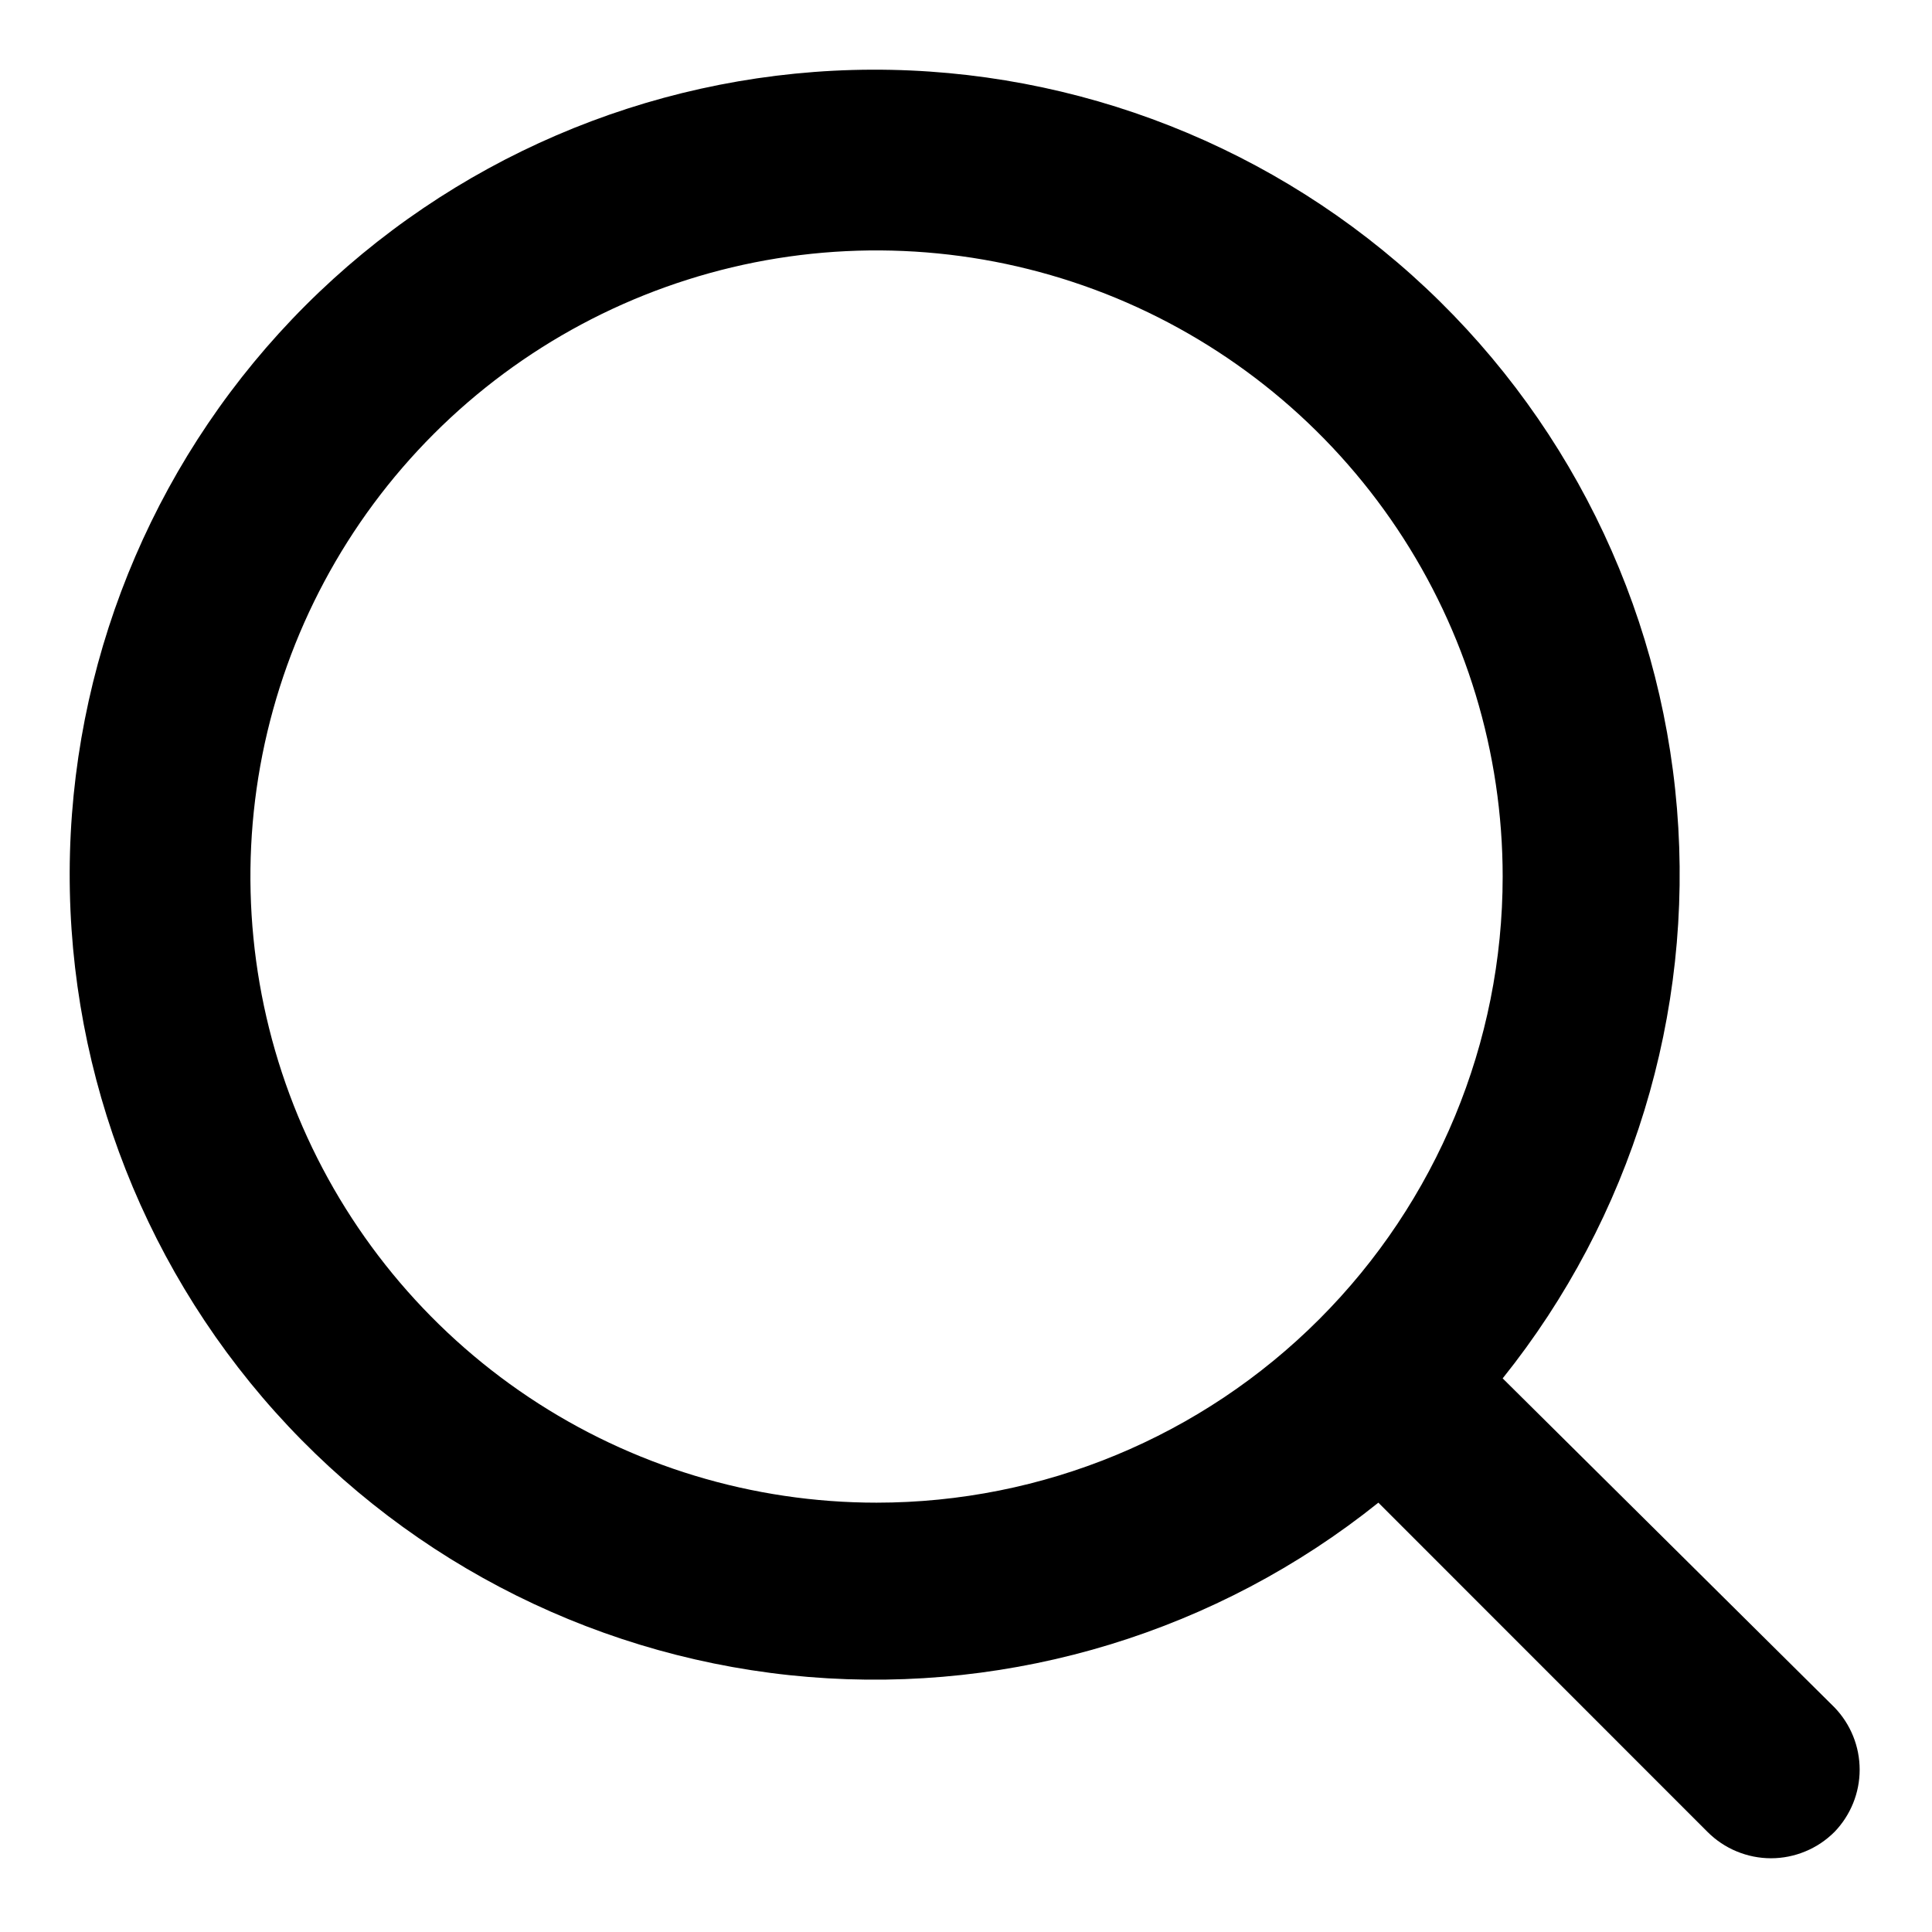
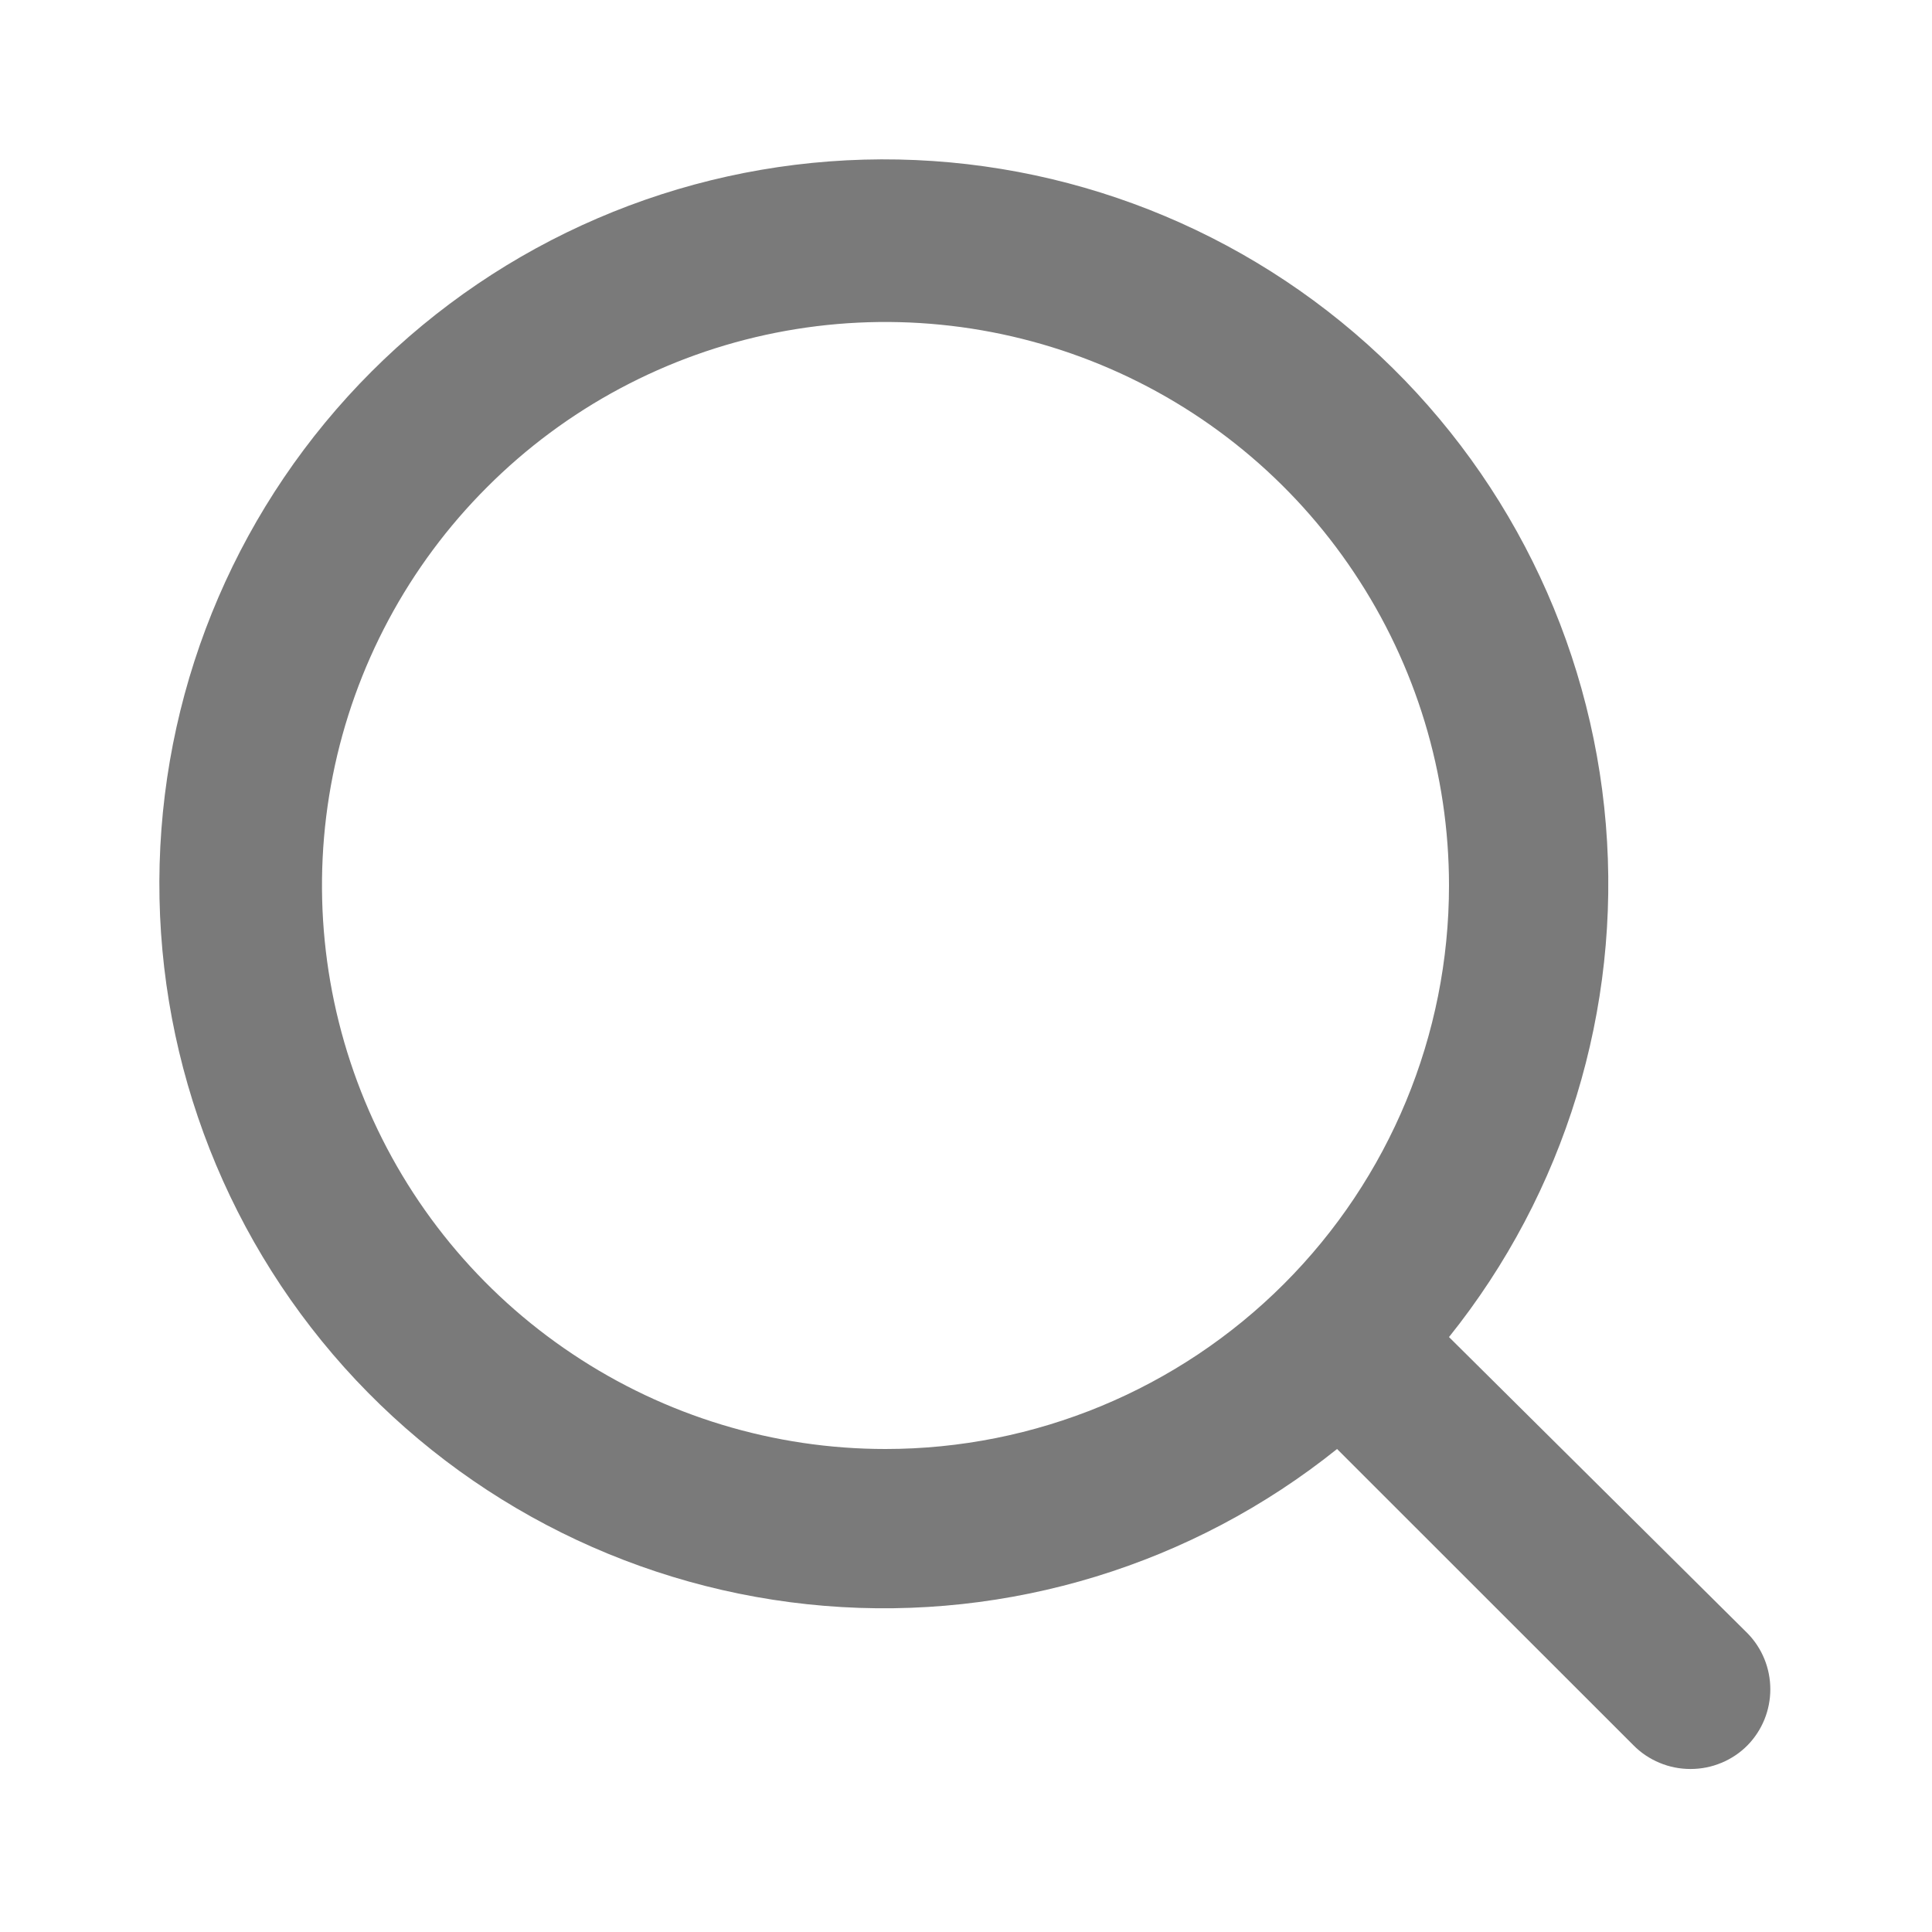
- <svg xmlns="http://www.w3.org/2000/svg" width="18" height="18" viewBox="0 0 18 18" fill="none">
-   <path d="M17.092 15.908L14 12.842C15.2 11.345 15.781 9.446 15.624 7.534C15.467 5.623 14.583 3.844 13.155 2.564C11.726 1.284 9.862 0.6 7.944 0.652C6.027 0.705 4.202 1.49 2.846 2.846C1.49 4.202 0.705 6.027 0.652 7.944C0.6 9.862 1.284 11.726 2.564 13.155C3.844 14.583 5.623 15.467 7.534 15.624C9.446 15.781 11.345 15.2 12.842 14L15.908 17.067C15.986 17.145 16.078 17.207 16.18 17.249C16.281 17.291 16.39 17.313 16.5 17.313C16.61 17.313 16.719 17.291 16.82 17.249C16.922 17.207 17.014 17.145 17.092 17.067C17.242 16.911 17.326 16.704 17.326 16.488C17.326 16.271 17.242 16.064 17.092 15.908ZM8.167 14C7.013 14 5.885 13.658 4.926 13.017C3.967 12.376 3.219 11.465 2.777 10.399C2.336 9.333 2.22 8.16 2.445 7.029C2.671 5.897 3.226 4.858 4.042 4.042C4.858 3.226 5.897 2.671 7.029 2.445C8.16 2.22 9.333 2.336 10.399 2.777C11.465 3.219 12.376 3.967 13.017 4.926C13.658 5.885 14 7.013 14 8.167C14 9.714 13.385 11.197 12.291 12.291C11.197 13.386 9.714 14 8.167 14Z" fill="currentColor" />
+ <svg xmlns="http://www.w3.org/2000/svg" viewBox="0 0 16 16" fill="none">
+   <path d="M14.473 13.527L12 11.073C12.96 9.876 13.425 8.357 13.299 6.828C13.173 5.298 12.466 3.875 11.324 2.851C10.181 1.827 8.689 1.28 7.155 1.322C5.621 1.364 4.162 1.992 3.077 3.077C1.992 4.162 1.364 5.621 1.322 7.155C1.28 8.689 1.827 10.181 2.851 11.324C3.875 12.466 5.298 13.173 6.828 13.299C8.357 13.425 9.876 12.96 11.073 12L13.527 14.453C13.589 14.516 13.662 14.565 13.744 14.599C13.825 14.633 13.912 14.65 14 14.65C14.088 14.65 14.175 14.633 14.256 14.599C14.338 14.565 14.411 14.516 14.473 14.453C14.594 14.329 14.661 14.163 14.661 13.99C14.661 13.817 14.594 13.651 14.473 13.527ZM7.333 12C6.41 12 5.508 11.726 4.741 11.213C3.973 10.701 3.375 9.972 3.022 9.119C2.669 8.266 2.576 7.328 2.756 6.423C2.936 5.518 3.381 4.686 4.034 4.034C4.686 3.381 5.518 2.936 6.423 2.756C7.328 2.576 8.266 2.669 9.119 3.022C9.972 3.375 10.701 3.973 11.213 4.741C11.726 5.508 12 6.41 12 7.333C12 8.571 11.508 9.758 10.633 10.633C9.758 11.508 8.571 12 7.333 12Z" fill="#7A7A7A" />
</svg>
